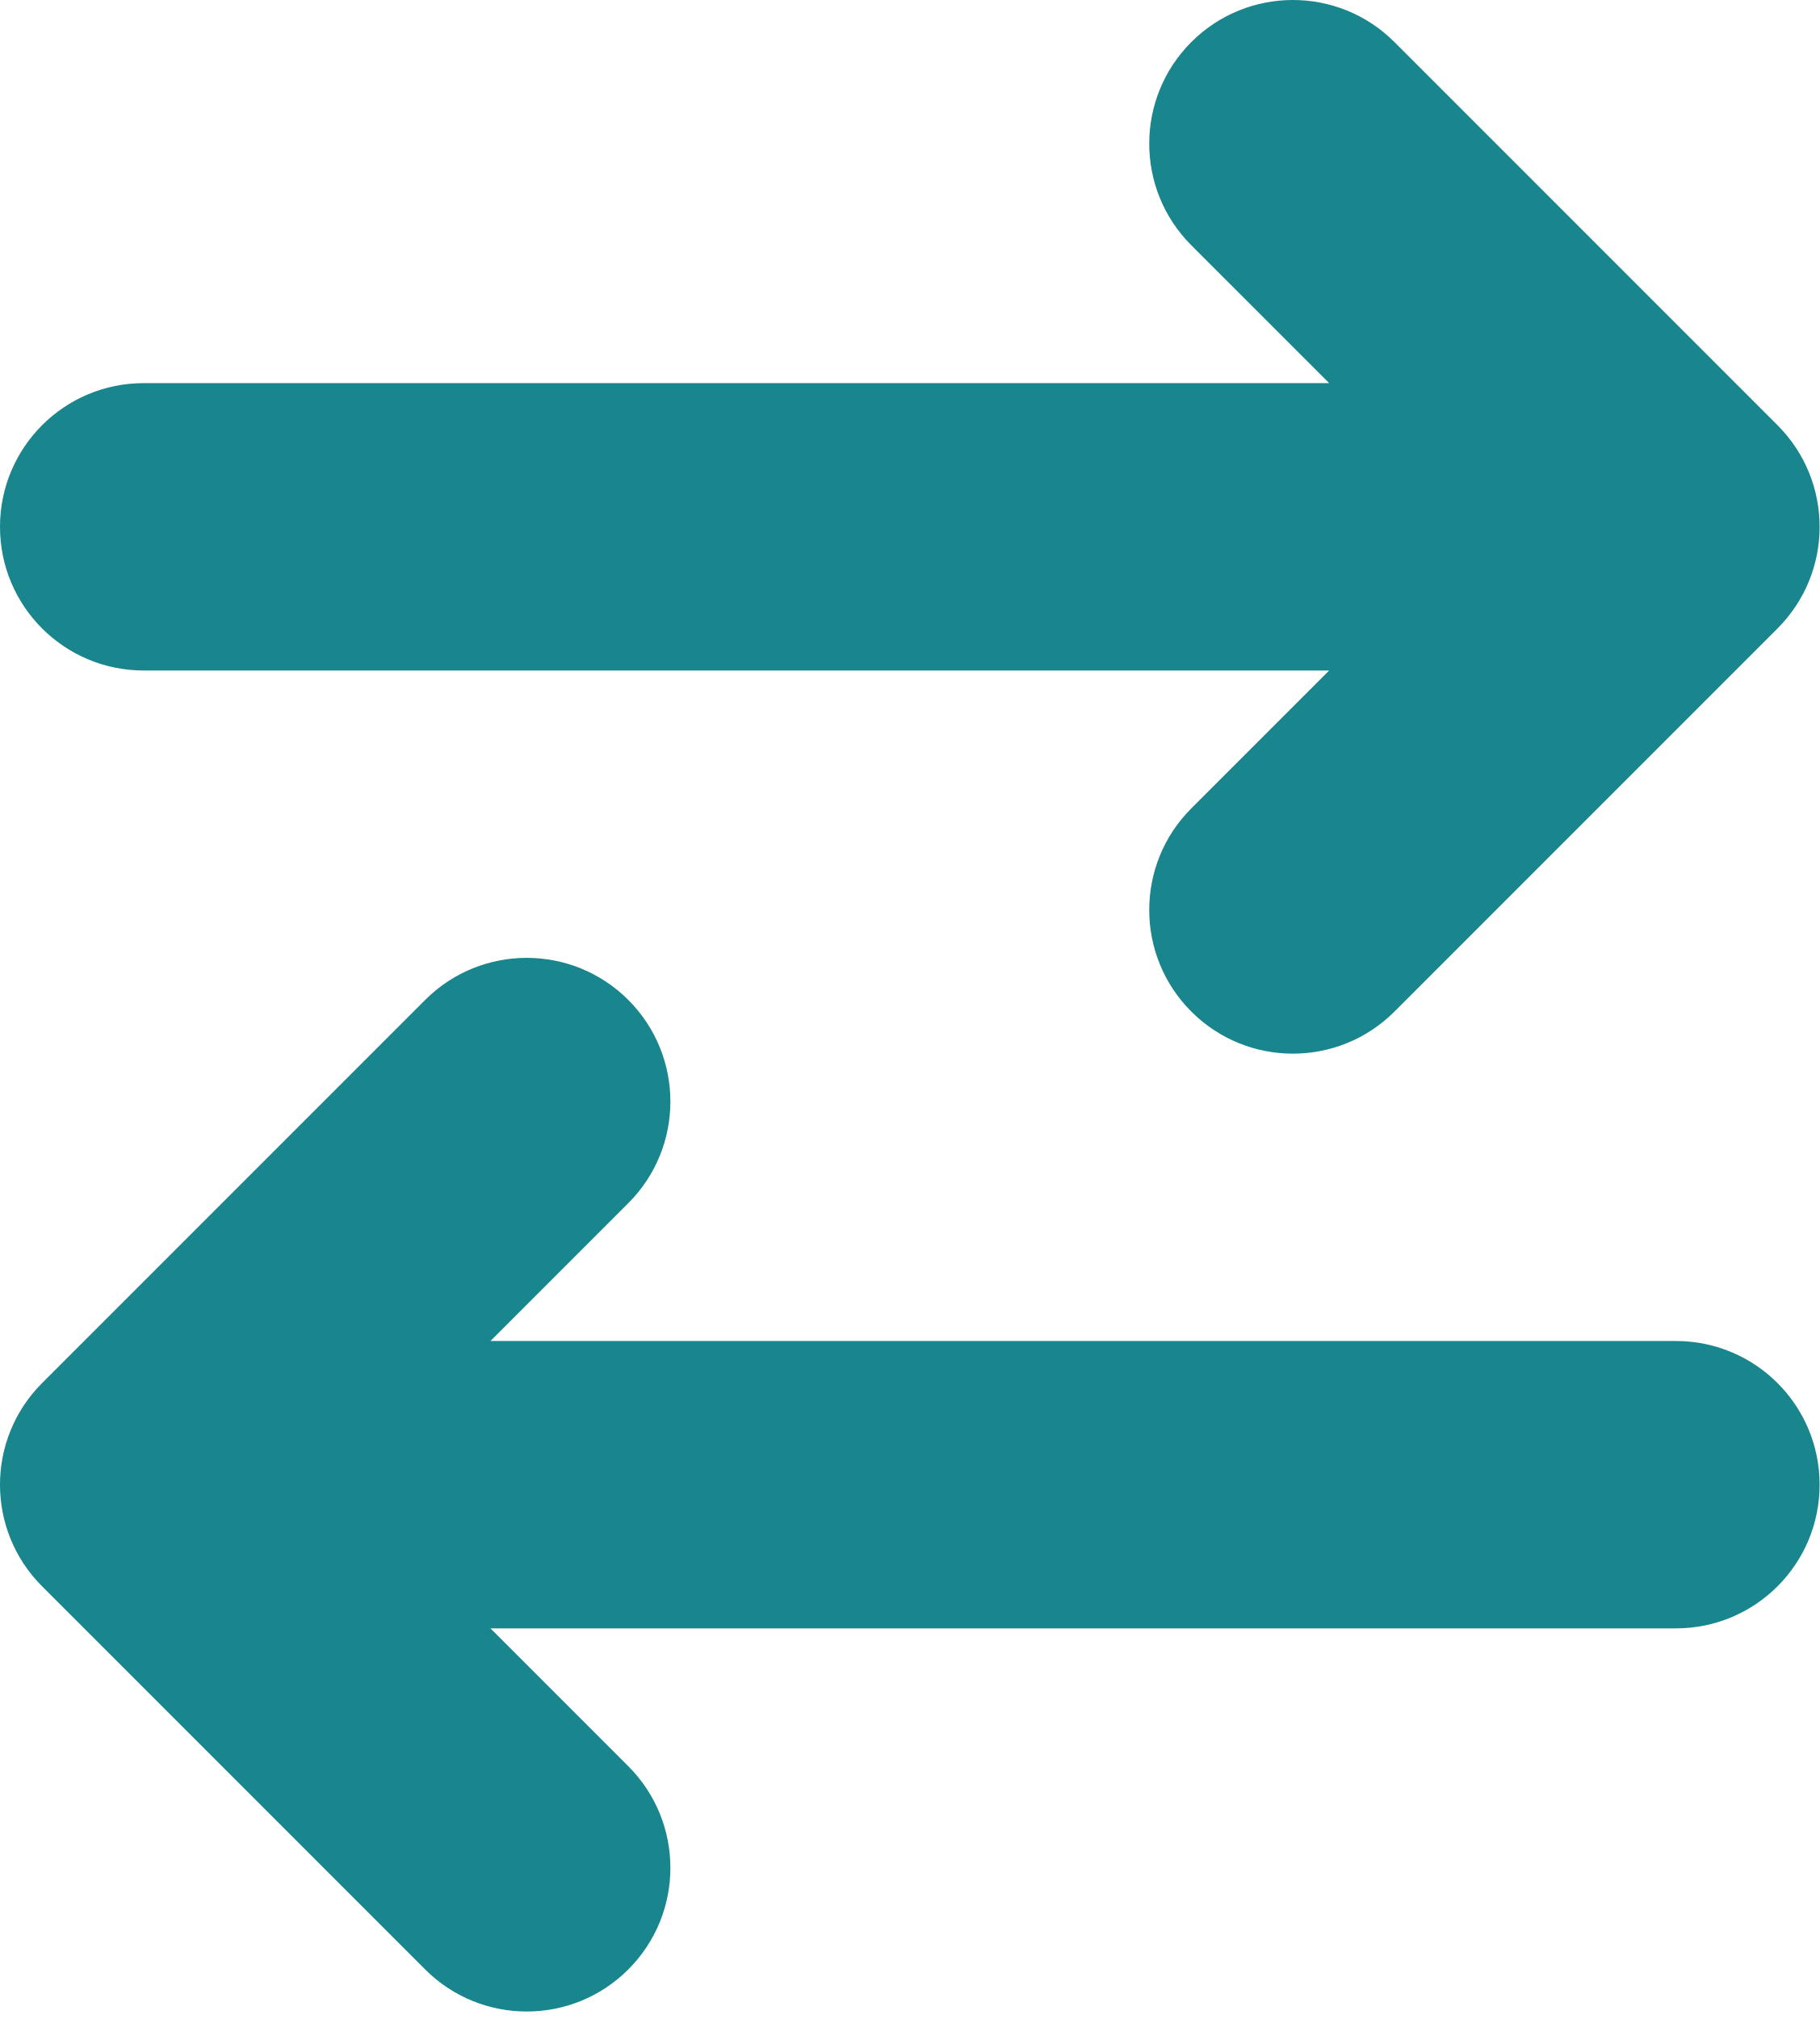
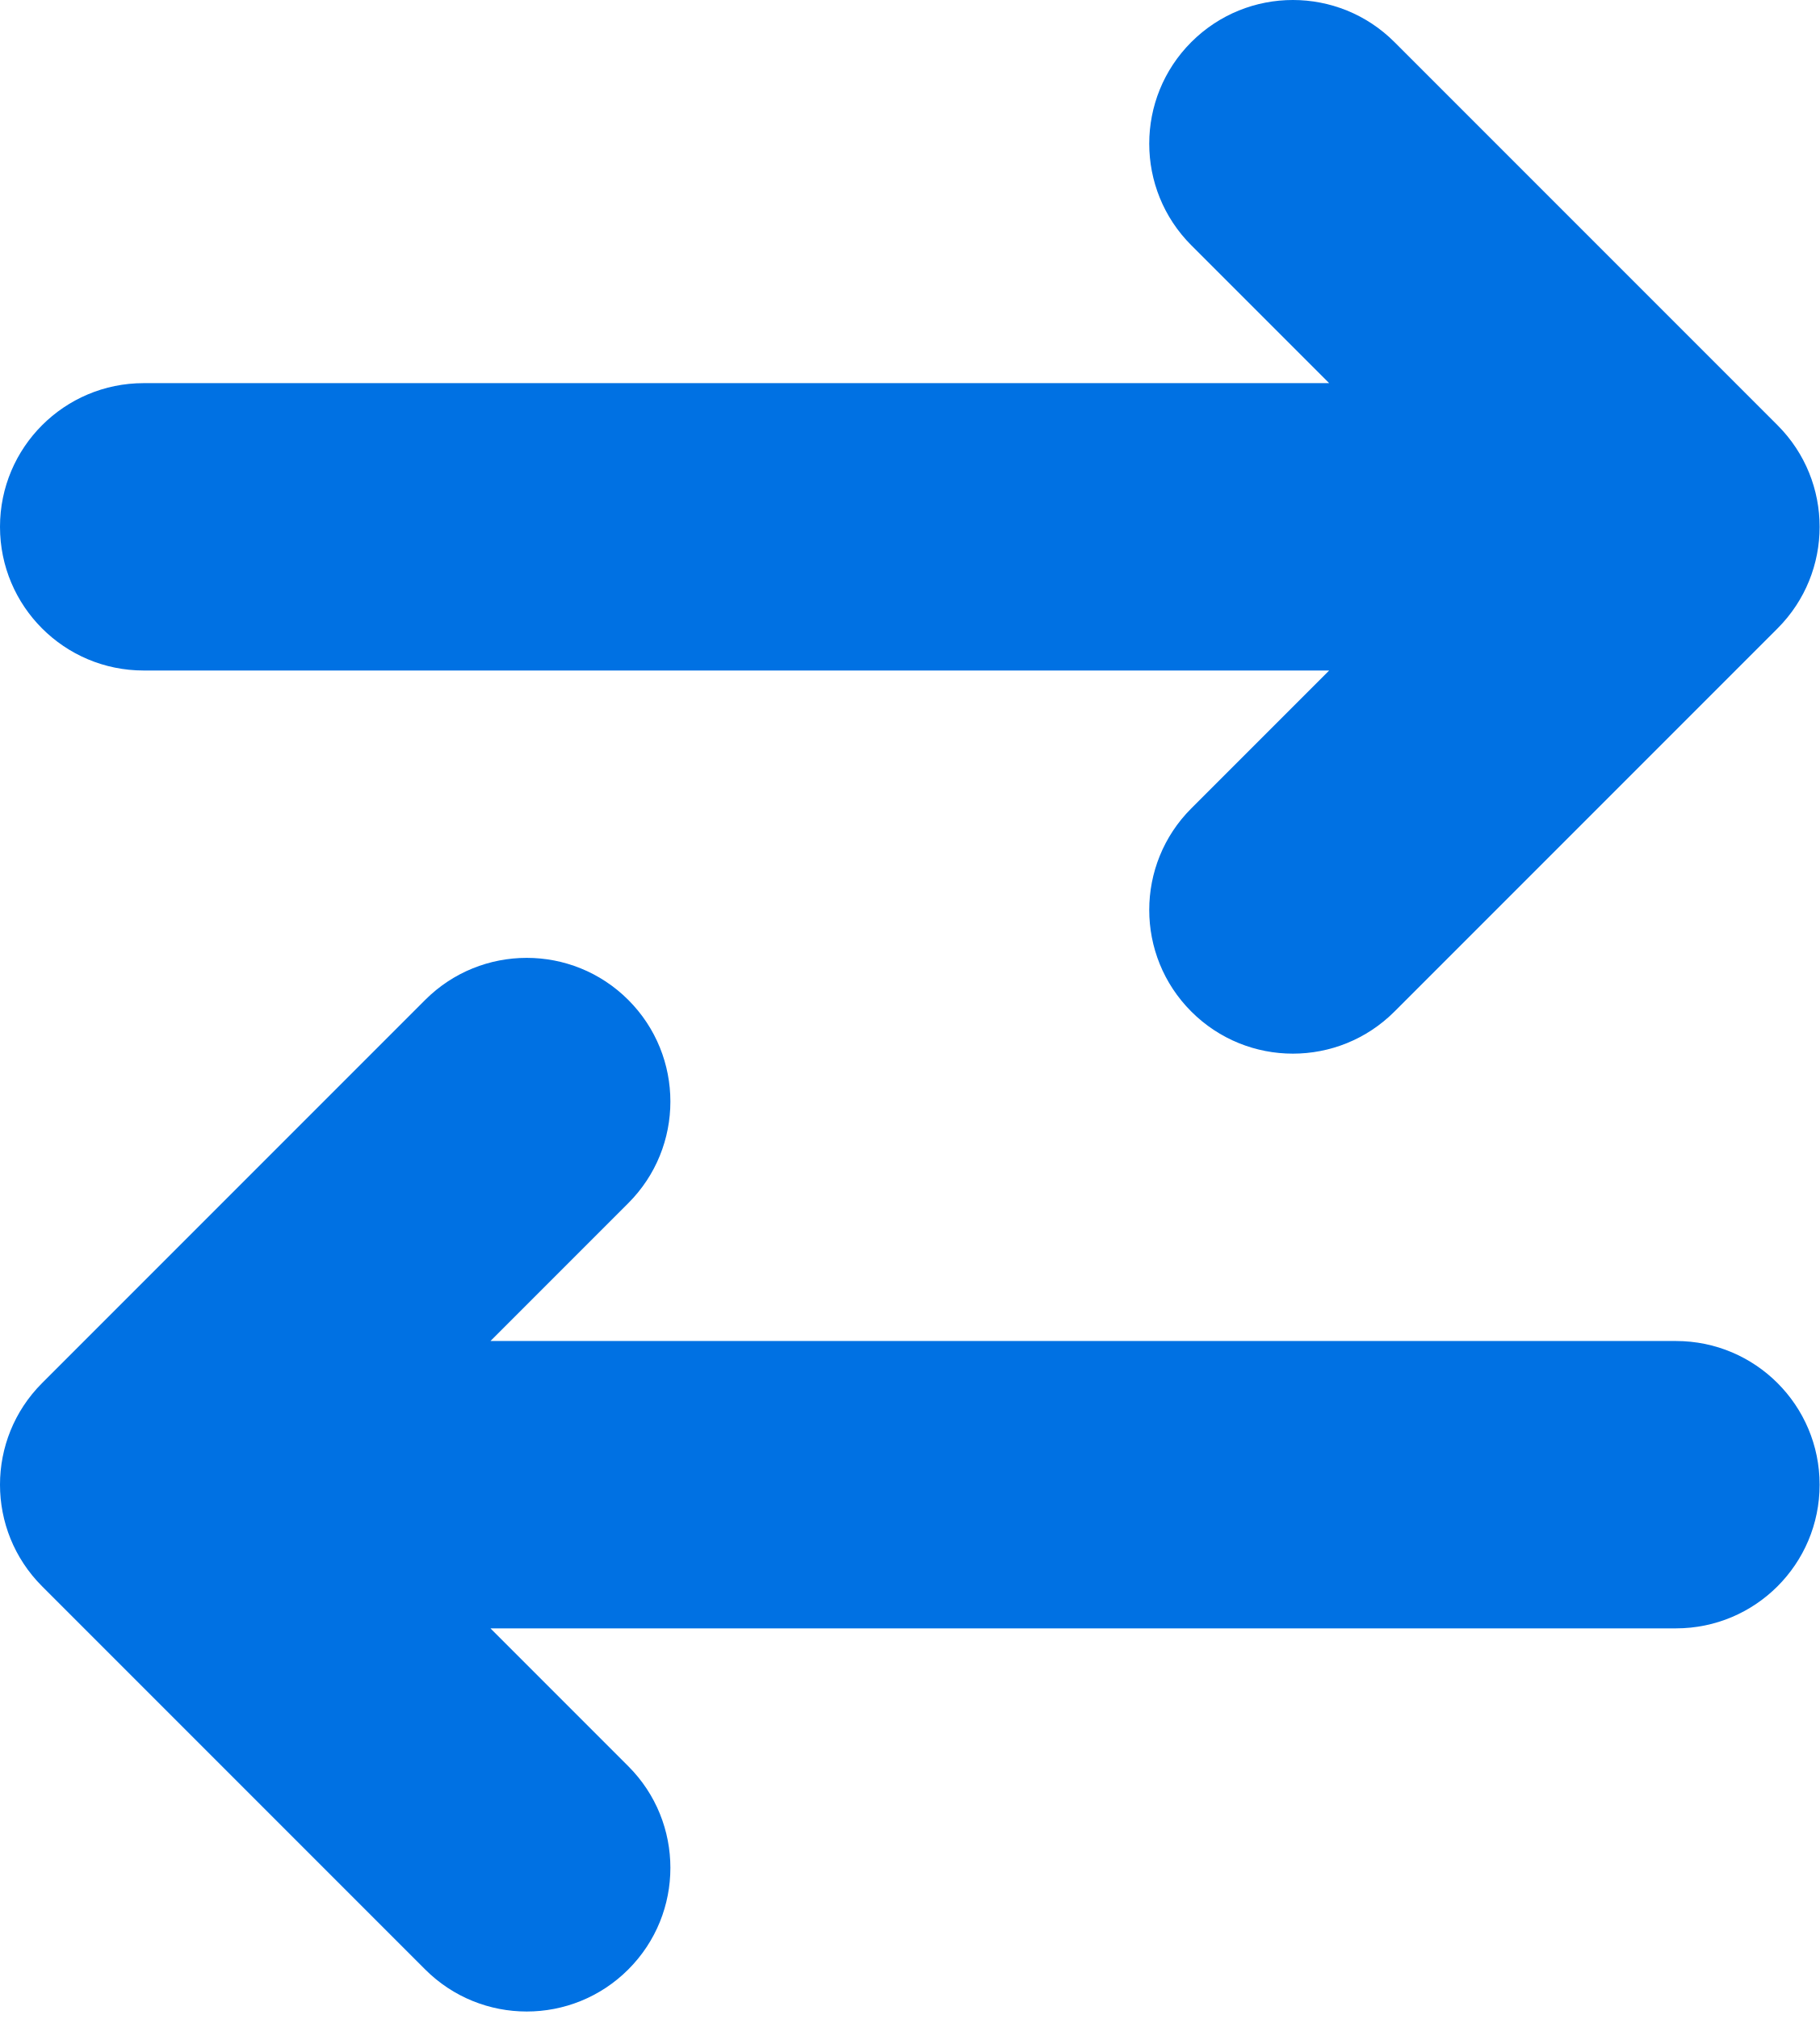
<svg xmlns="http://www.w3.org/2000/svg" width="128" height="142" viewBox="0 0 128 142" fill="none">
-   <path fill-rule="evenodd" clip-rule="evenodd" d="M125.04 29.907C128.987 33.853 128.987 40.252 125.04 44.198L98.093 71.145C94.147 75.092 87.748 75.092 83.802 71.145C79.856 67.199 79.856 60.801 83.802 56.855L93.499 47.158L10.105 47.158C4.524 47.158 -2.81725e-06 42.634 -2.5733e-06 37.053C-2.32934e-06 31.472 4.524 26.947 10.105 26.947L93.499 26.947L83.802 17.251C79.856 13.304 79.856 6.906 83.802 2.96C87.748 -0.987 94.147 -0.987 98.093 2.96L125.04 29.907ZM128 104.421C128 110.002 123.476 114.526 117.895 114.526L34.502 114.526L44.198 124.223C48.145 128.169 48.145 134.568 44.198 138.514C40.252 142.46 33.853 142.46 29.907 138.514L2.96 111.567C-0.987 107.62 -0.987 101.222 2.96 97.275L29.907 70.328C33.853 66.382 40.252 66.382 44.198 70.328C48.145 74.275 48.145 80.673 44.198 84.619L34.502 94.316L117.895 94.316C123.476 94.316 128 98.84 128 104.421Z" fill="#19858C" />
+   <path fill-rule="evenodd" clip-rule="evenodd" d="M125.04 29.907C128.987 33.853 128.987 40.252 125.04 44.198L98.093 71.145C94.147 75.092 87.748 75.092 83.802 71.145C79.856 67.199 79.856 60.801 83.802 56.855L93.499 47.158L10.105 47.158C4.524 47.158 -2.81725e-06 42.634 -2.5733e-06 37.053C-2.32934e-06 31.472 4.524 26.947 10.105 26.947L93.499 26.947L83.802 17.251C79.856 13.304 79.856 6.906 83.802 2.96C87.748 -0.987 94.147 -0.987 98.093 2.96L125.04 29.907ZM128 104.421C128 110.002 123.476 114.526 117.895 114.526L34.502 114.526L44.198 124.223C48.145 128.169 48.145 134.568 44.198 138.514C40.252 142.46 33.853 142.46 29.907 138.514L2.96 111.567C-0.987 107.62 -0.987 101.222 2.96 97.275L29.907 70.328C33.853 66.382 40.252 66.382 44.198 70.328C48.145 74.275 48.145 80.673 44.198 84.619L34.502 94.316L117.895 94.316C123.476 94.316 128 98.84 128 104.421Z" fill="#0071E3" />
</svg>
